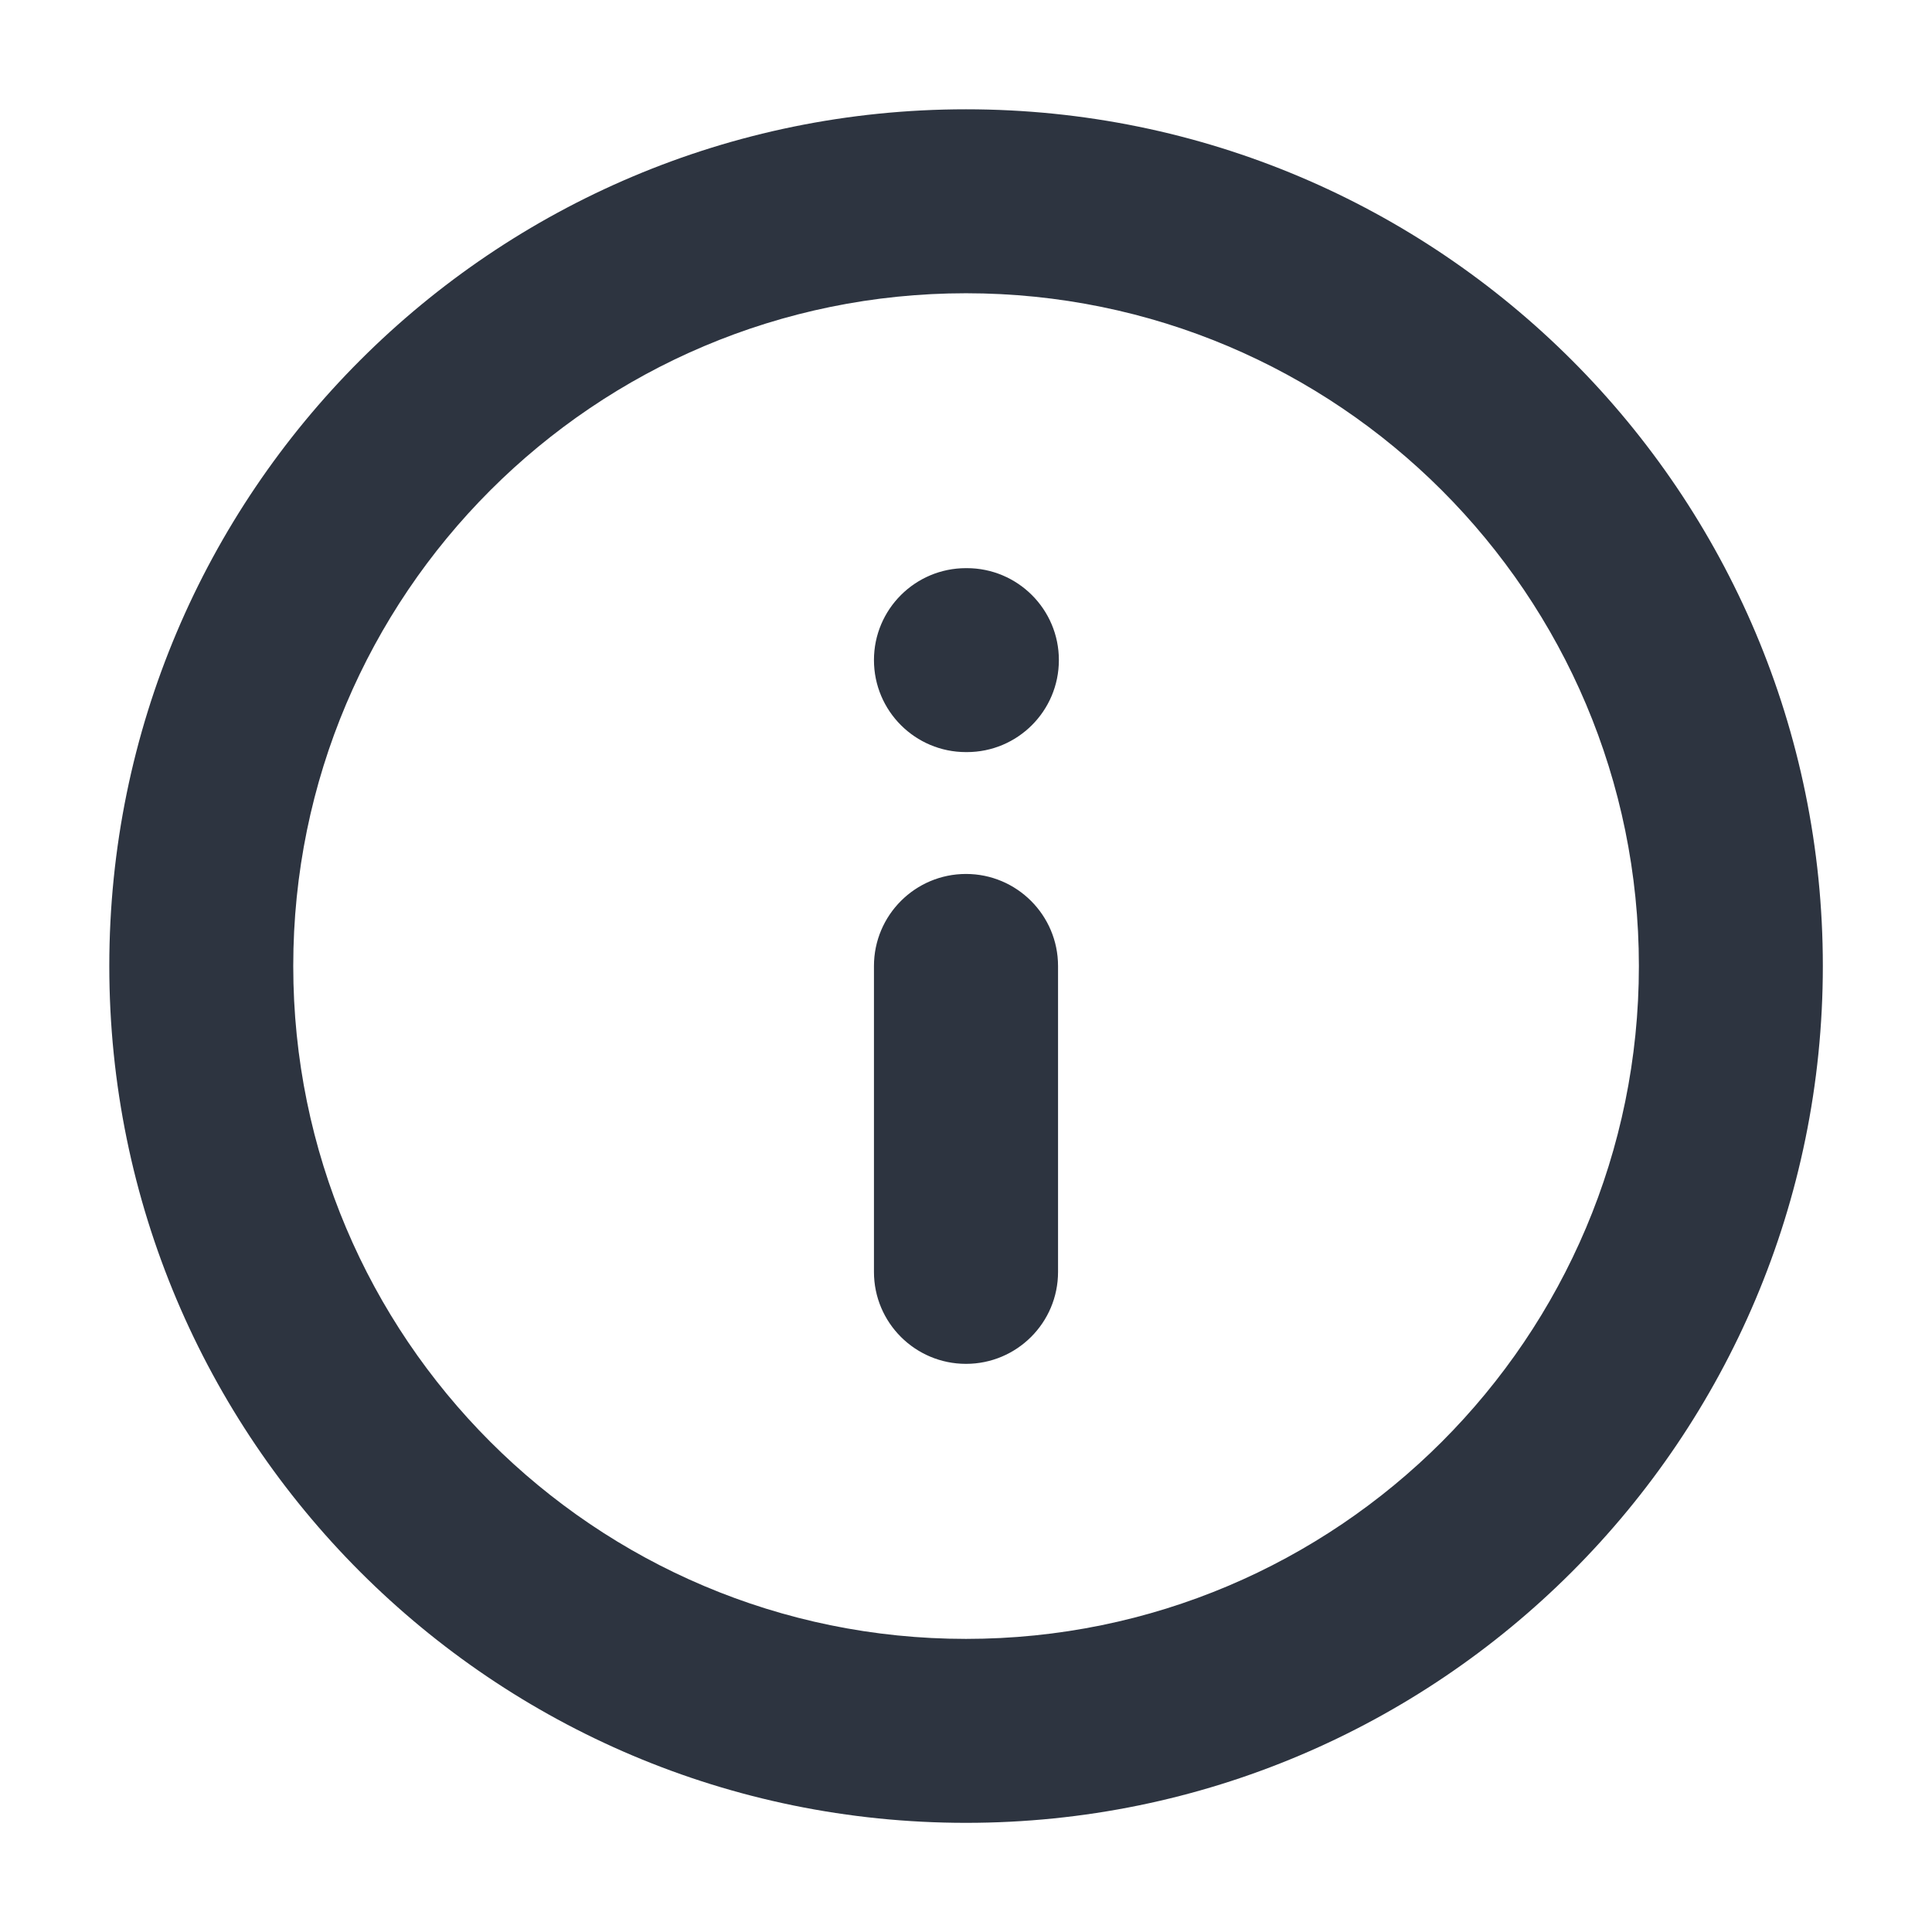
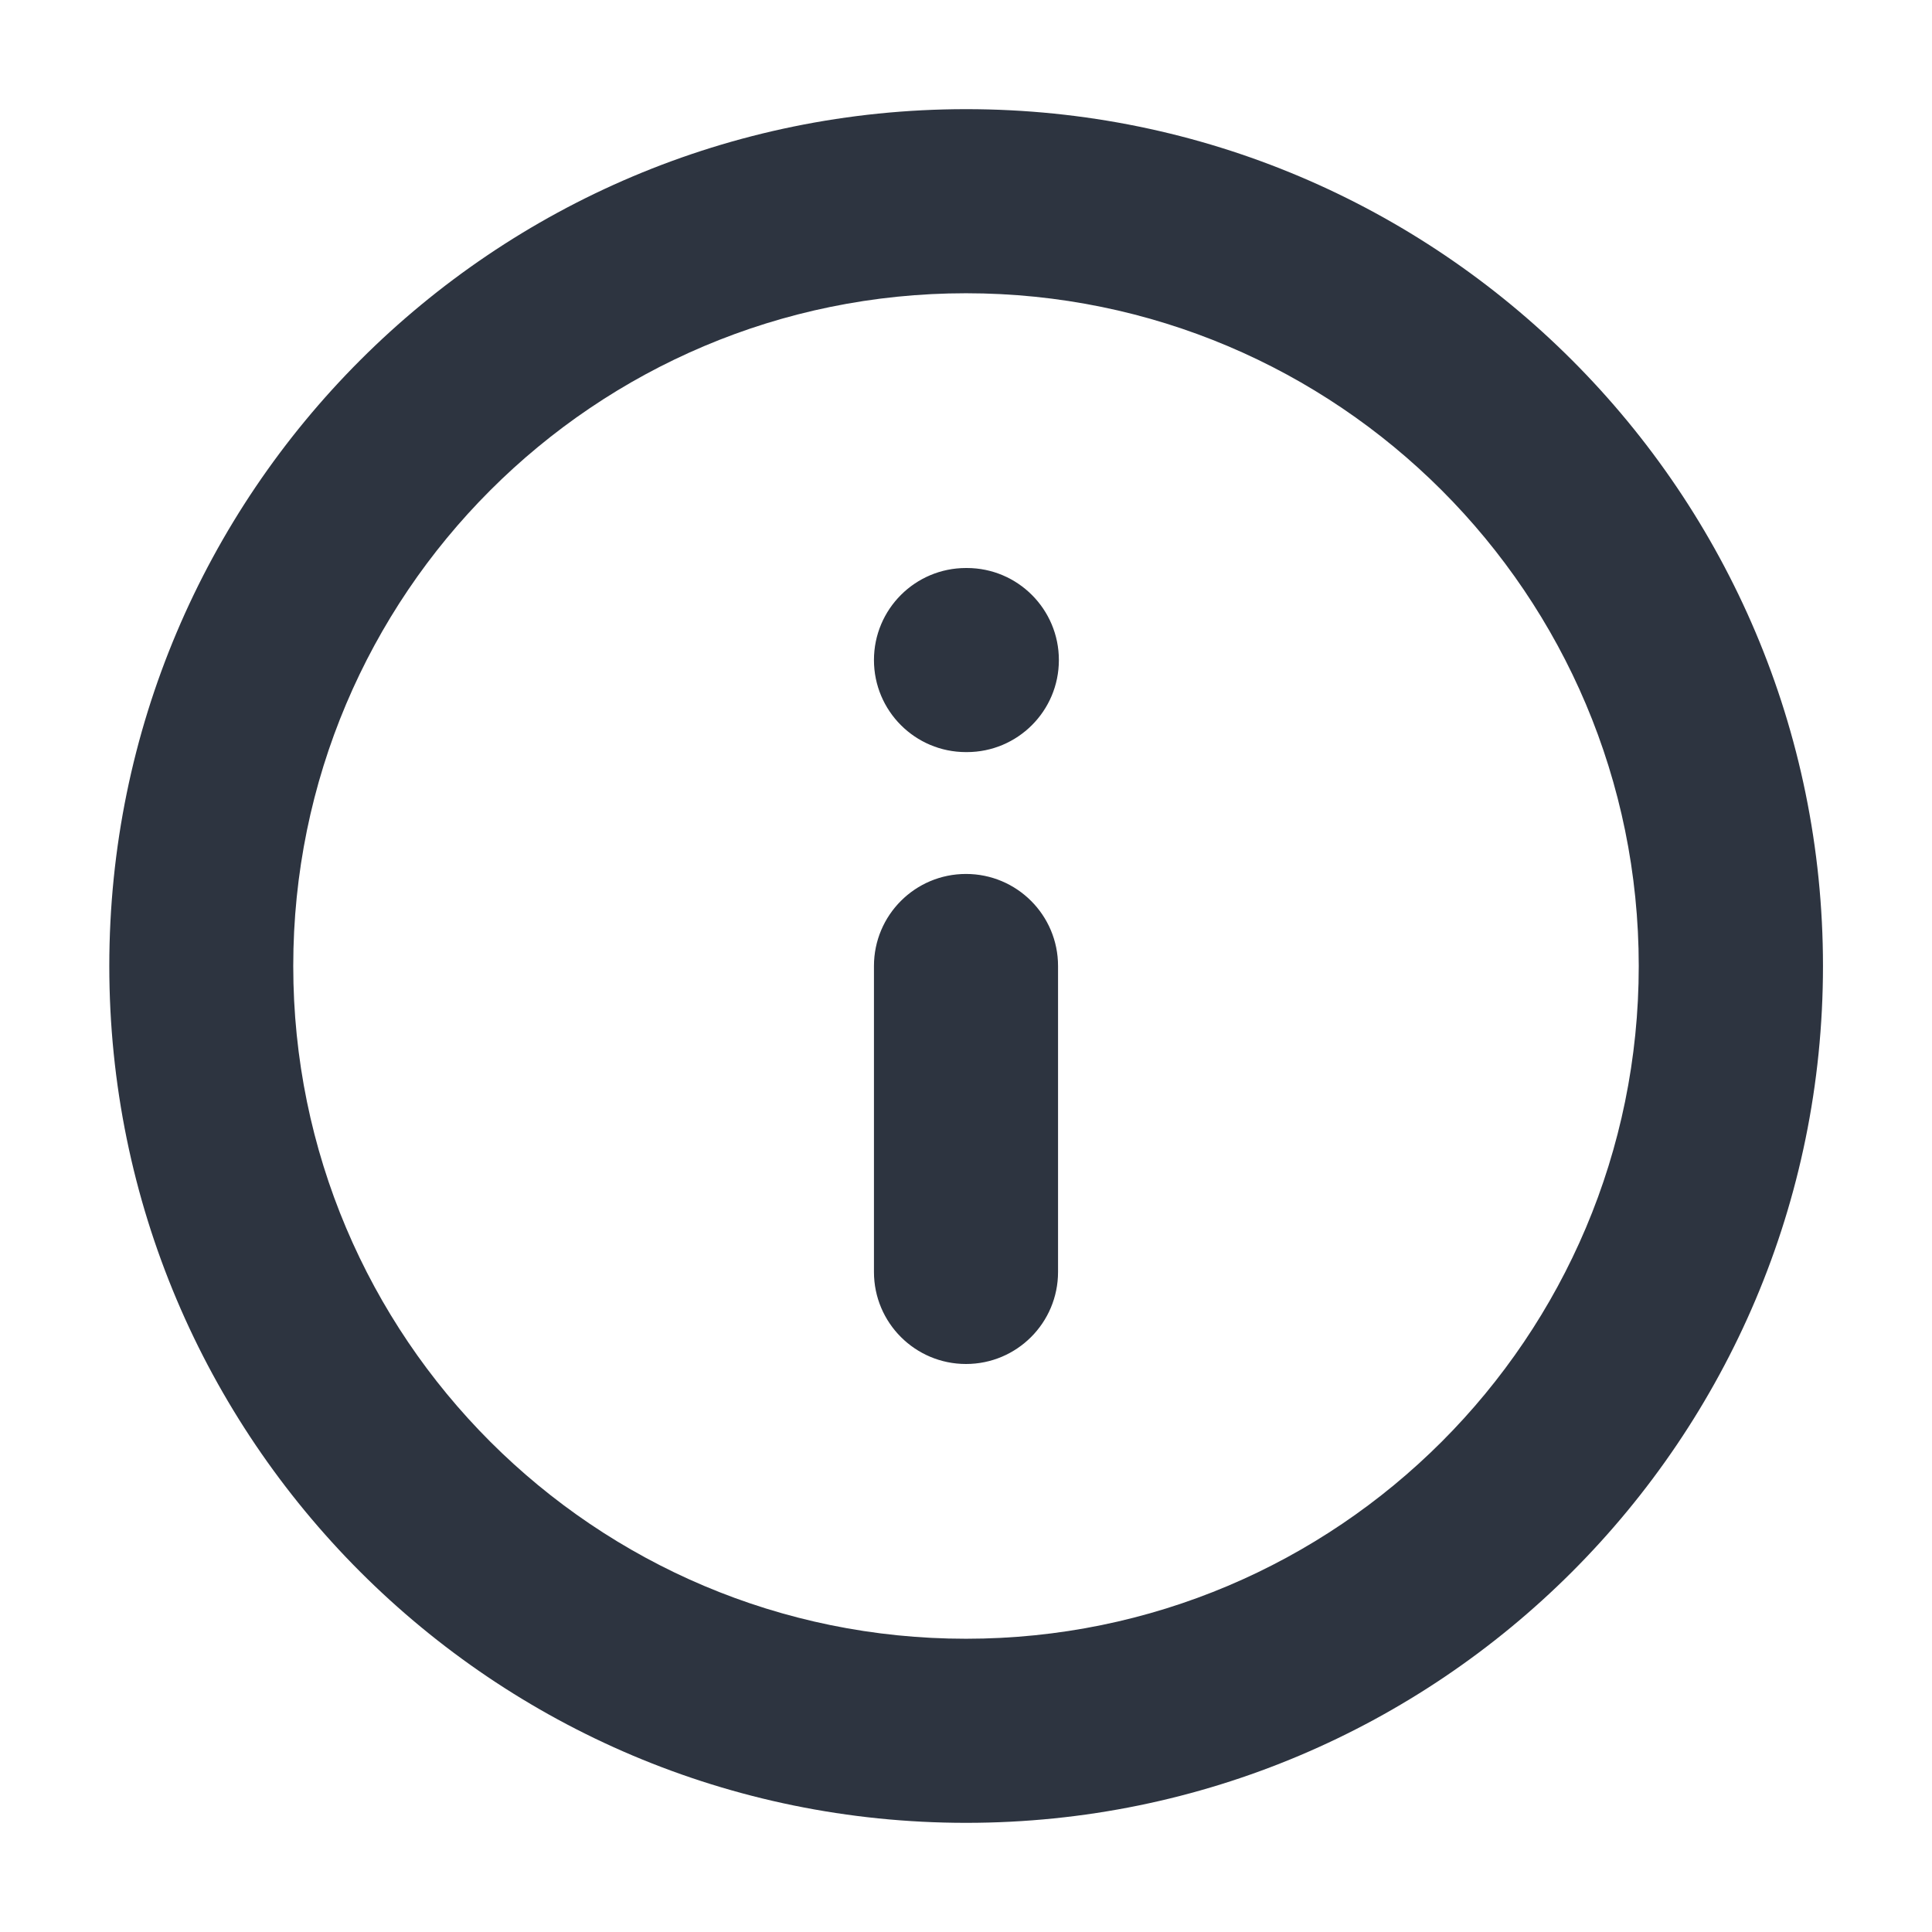
- <svg xmlns="http://www.w3.org/2000/svg" width="14" height="14" viewBox="0 0 14 14" fill="none">
-   <path fill-rule="evenodd" clip-rule="evenodd" d="M7 2.125C4.308 2.125 2.125 4.308 2.125 7C2.125 9.693 4.308 11.876 7 11.876C9.693 11.876 11.876 9.693 11.876 7C11.876 4.308 9.693 2.125 7 2.125ZM0.792 7C0.792 3.571 3.571 0.792 7 0.792C10.429 0.792 13.209 3.571 13.209 7C13.209 10.429 10.429 13.209 7 13.209C3.571 13.209 0.792 10.429 0.792 7ZM7 6.333C7.368 6.333 7.667 6.632 7.667 7V9.217C7.667 9.585 7.368 9.883 7 9.883C6.632 9.883 6.333 9.585 6.333 9.217V7C6.333 6.632 6.632 6.333 7 6.333ZM7 4.117C6.632 4.117 6.333 4.415 6.333 4.783C6.333 5.152 6.632 5.45 7 5.45H7.006C7.374 5.45 7.673 5.152 7.673 4.783C7.673 4.415 7.374 4.117 7.006 4.117H7Z" fill="#2D3440" />
+ <svg xmlns="http://www.w3.org/2000/svg" width="14" height="14" fill="none">
+   <path fill-rule="evenodd" clip-rule="evenodd" d="M7 2.125c-2.693 0-4.875 2.183-4.875 4.875 0 2.693 2.183 4.875 4.875 4.875 2.693 0 4.875-2.183 4.875-4.875S9.693 2.125 7 2.125ZM.792 7c0-3.429 2.78-6.209 6.209-6.209 3.429 0 6.209 2.78 6.209 6.209 0 3.429-2.78 6.209-6.209 6.209-3.429 0-6.209-2.78-6.209-6.209Zm6.208-.667c.368 0 .667.298.667.667v2.217c0 .368-.298.667-.667.667-.368 0-.667-.298-.667-.667V7c0-.368.298-.667.667-.667Zm0-2.217c-.368 0-.667.298-.667.667 0 .368.298.667.667.667h.006c.368 0 .667-.298.667-.667 0-.368-.298-.667-.667-.667h-.006Z" fill="#2D3440" />
</svg>
